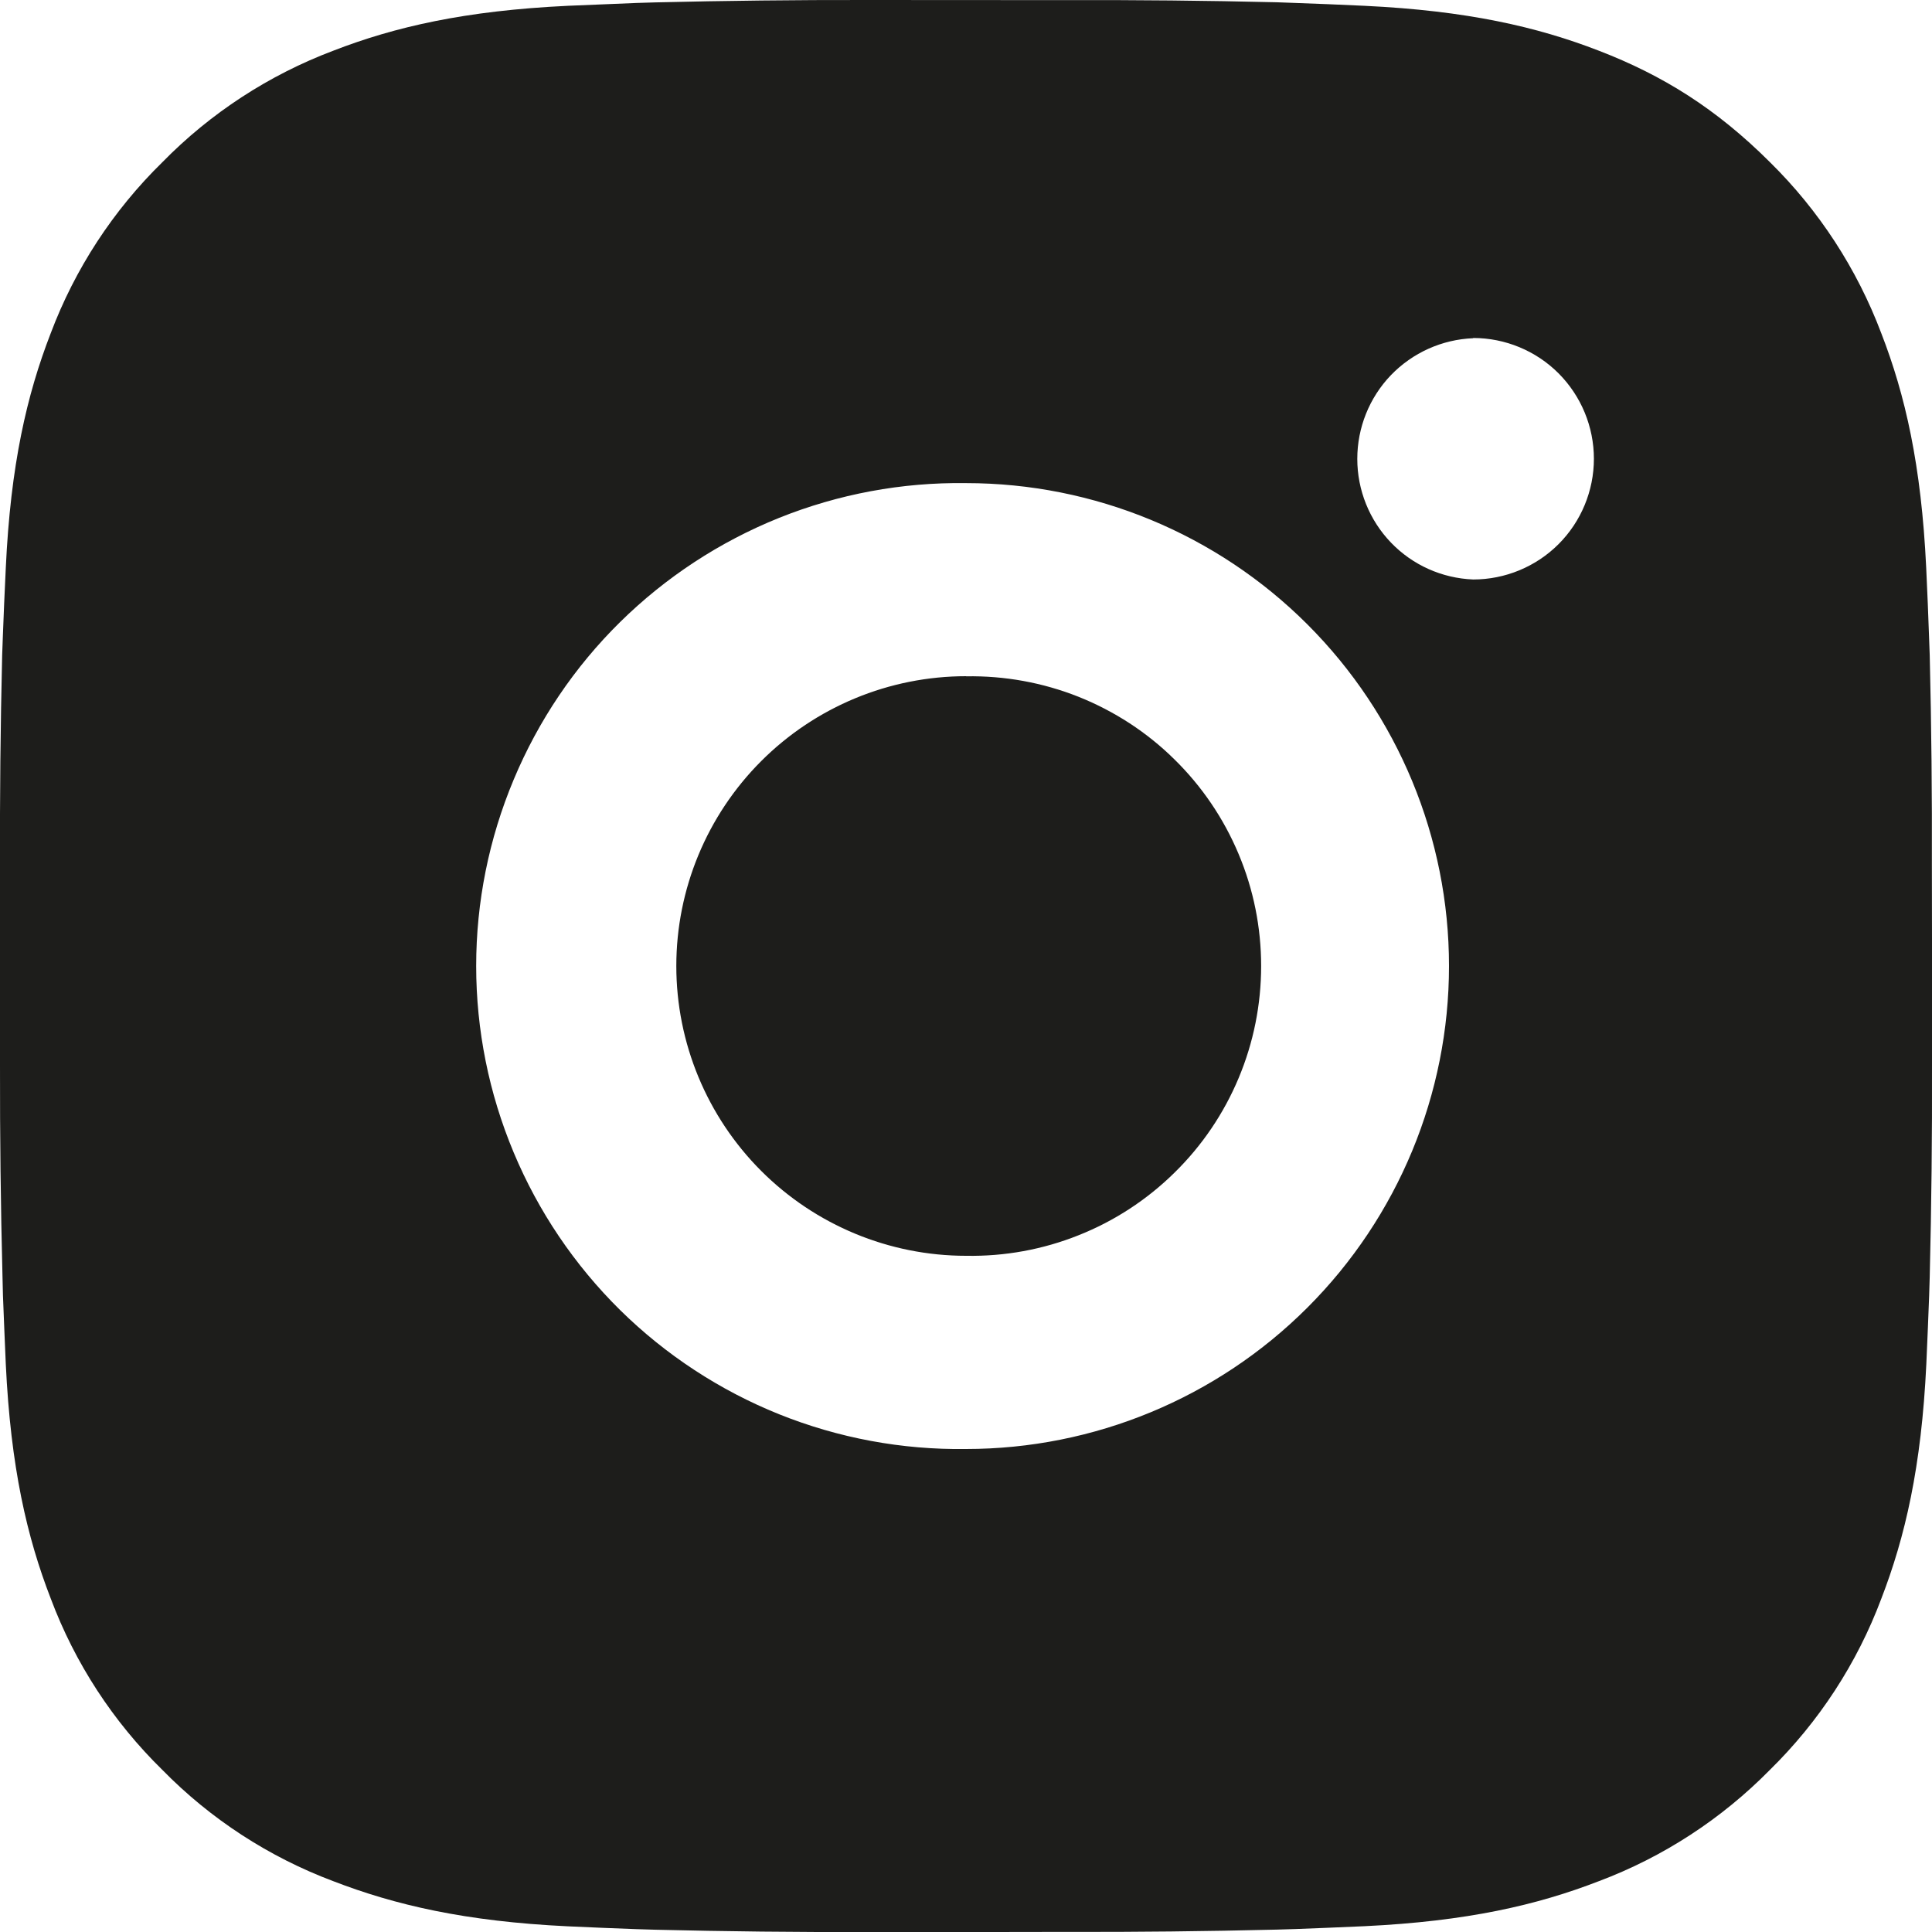
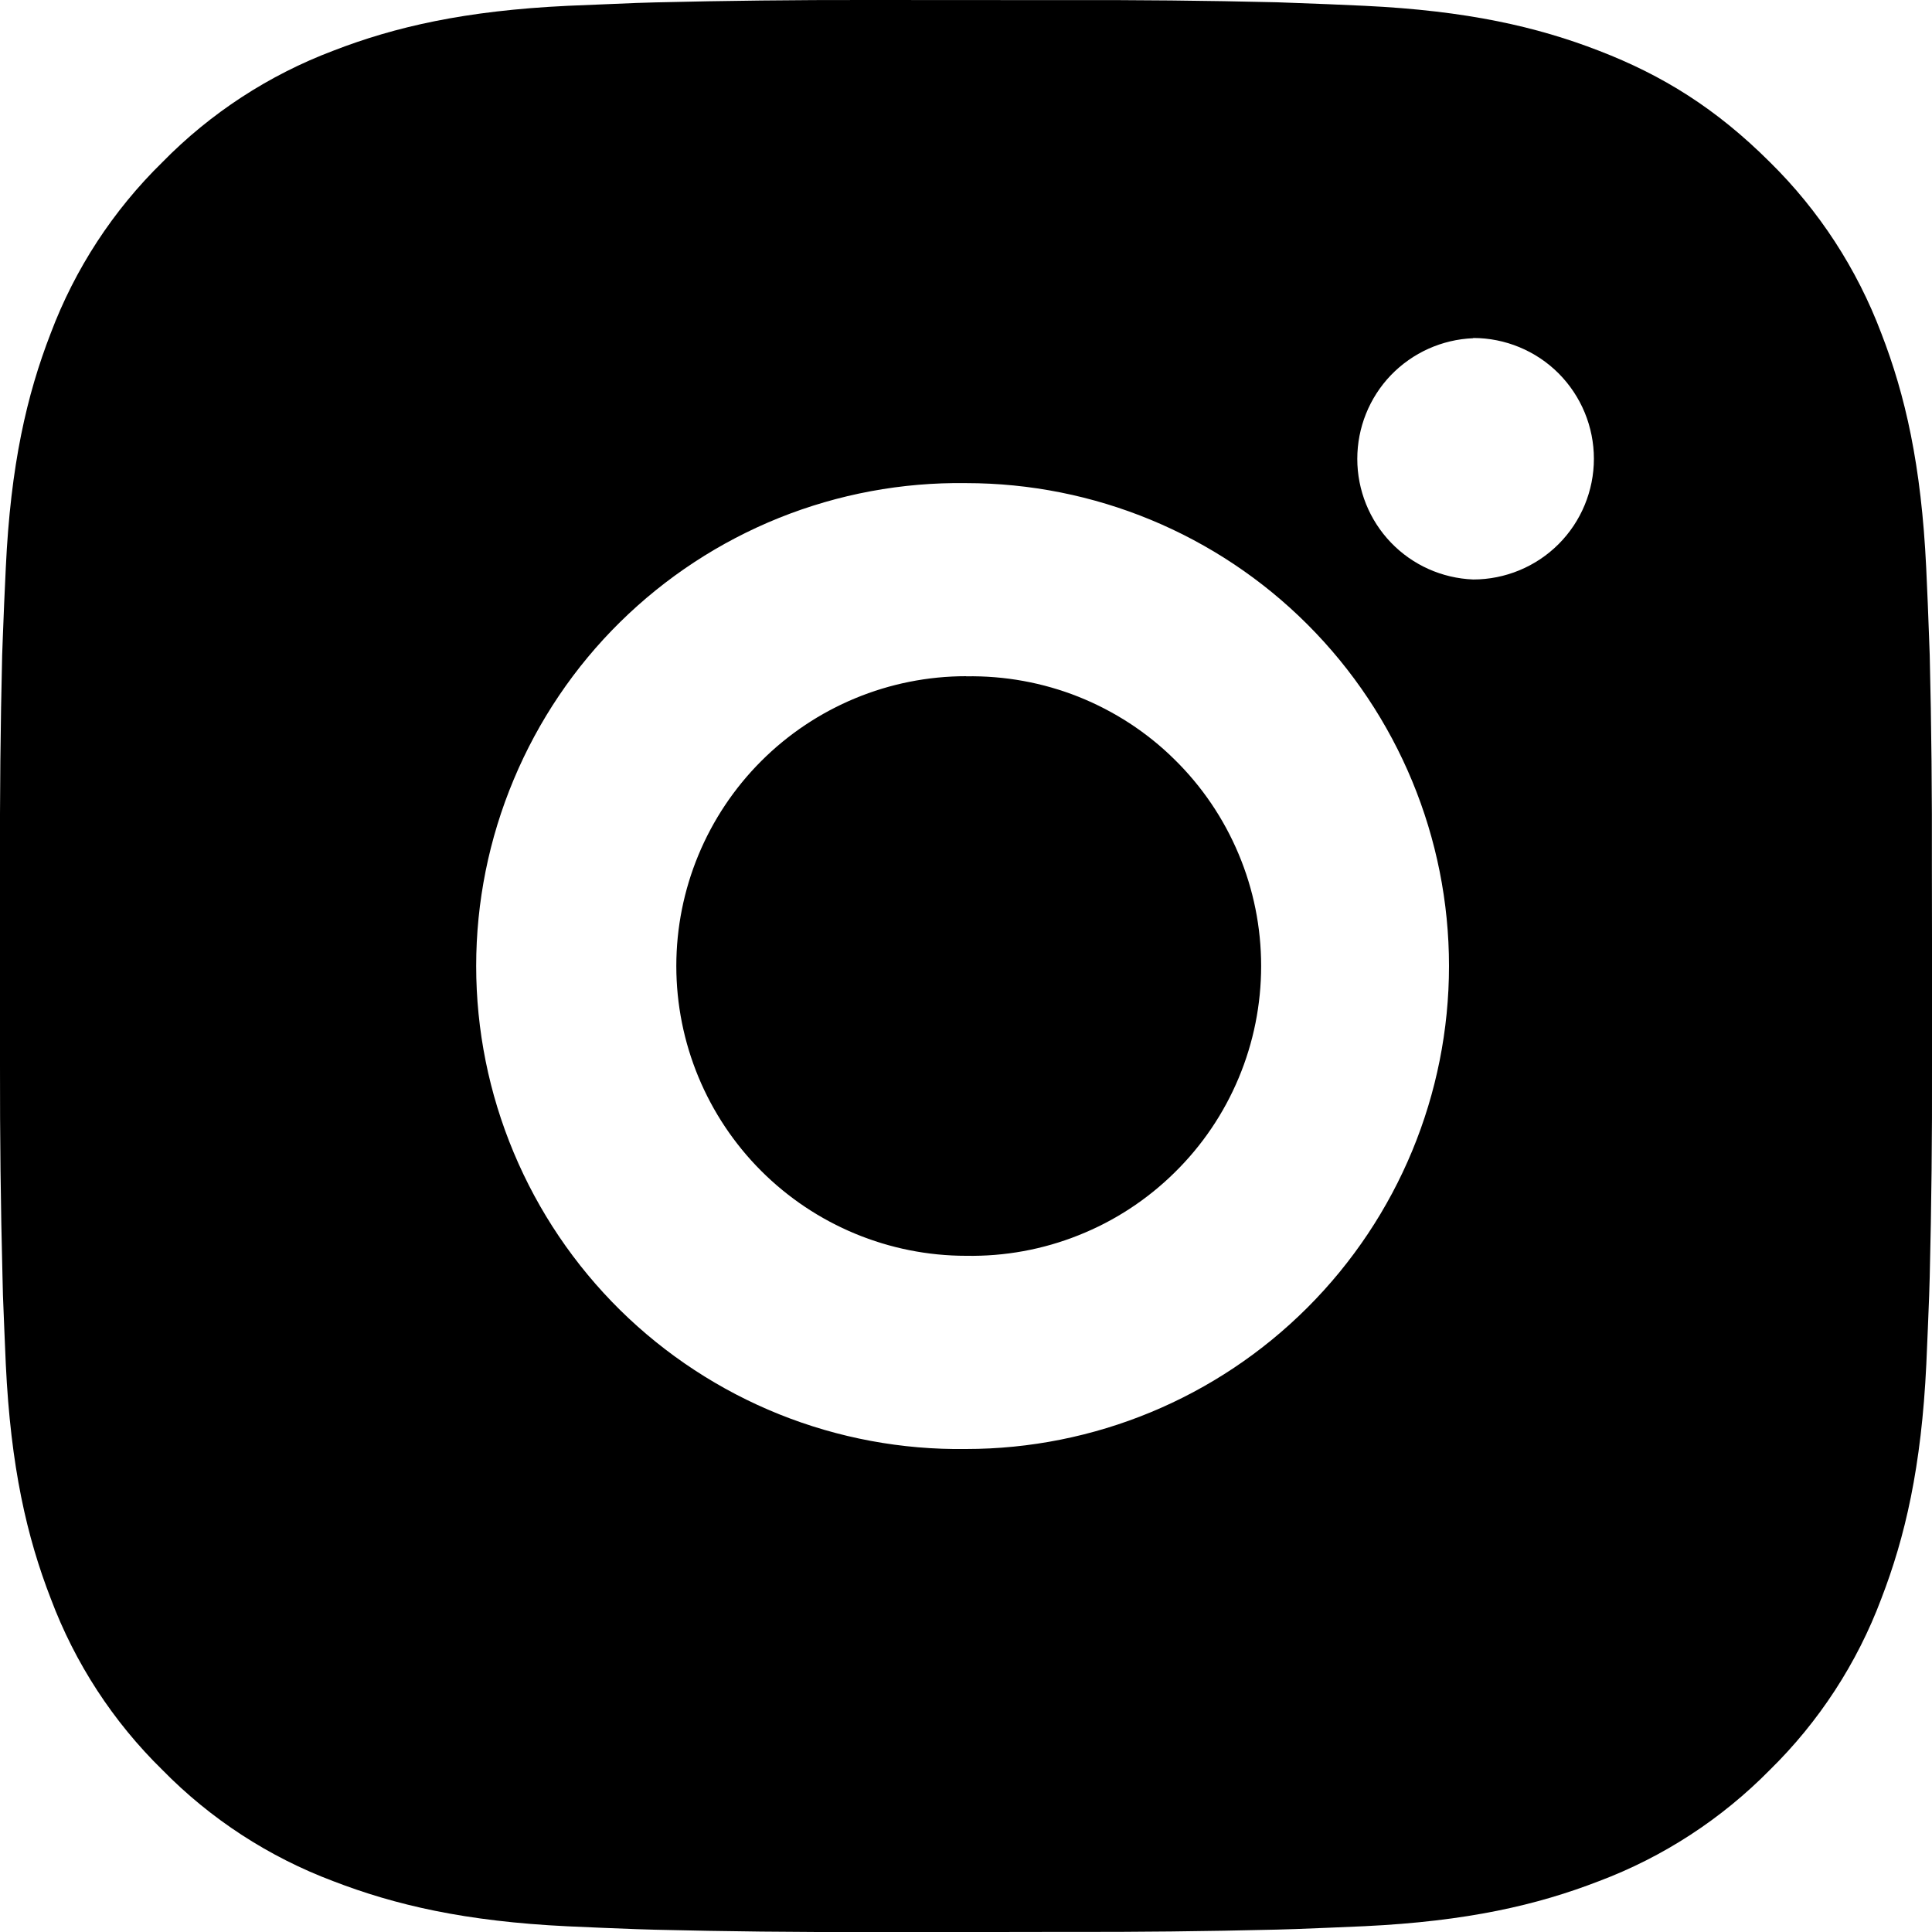
<svg xmlns="http://www.w3.org/2000/svg" width="17" height="17" viewBox="0 0 17 17" fill="none">
-   <path d="M9.374 0.001C9.994 -0.001 10.614 0.005 11.235 0.02L11.399 0.026C11.59 0.032 11.778 0.041 12.005 0.051C12.909 0.094 13.526 0.236 14.068 0.446C14.629 0.662 15.101 0.955 15.574 1.427C16.006 1.852 16.34 2.366 16.554 2.933C16.764 3.474 16.906 4.092 16.949 4.996C16.959 5.222 16.968 5.411 16.974 5.602L16.98 5.766C16.995 6.386 17.001 7.006 16.999 7.626L17 8.26V9.374C17.002 9.994 16.995 10.614 16.98 11.234L16.975 11.399C16.968 11.59 16.96 11.777 16.95 12.004C16.907 12.909 16.763 13.526 16.554 14.067C16.341 14.635 16.006 15.149 15.574 15.573C15.149 16.005 14.635 16.34 14.068 16.553C13.526 16.763 12.909 16.906 12.005 16.949C11.778 16.959 11.59 16.967 11.399 16.974L11.235 16.979C10.614 16.994 9.994 17.001 9.374 16.999L8.74 17H7.627C7.007 17.002 6.387 16.995 5.767 16.98L5.602 16.975C5.4 16.968 5.198 16.959 4.997 16.95C4.092 16.907 3.475 16.762 2.933 16.553C2.366 16.34 1.852 16.006 1.428 15.573C0.995 15.149 0.66 14.635 0.447 14.067C0.237 13.526 0.094 12.909 0.051 12.004C0.042 11.803 0.034 11.601 0.026 11.399L0.022 11.234C0.006 10.614 -0.001 9.994 0 9.374V7.626C-0.002 7.006 0.004 6.386 0.019 5.766L0.025 5.602C0.032 5.411 0.04 5.222 0.051 4.996C0.093 4.091 0.236 3.475 0.446 2.933C0.66 2.365 0.995 1.852 1.428 1.428C1.852 0.995 2.366 0.66 2.933 0.446C3.475 0.236 4.091 0.094 4.997 0.051L5.602 0.026L5.767 0.021C6.386 0.006 7.006 -0.001 7.626 0L9.374 0.001ZM8.5 4.251C7.937 4.243 7.378 4.347 6.855 4.557C6.333 4.767 5.857 5.079 5.456 5.474C5.055 5.869 4.737 6.341 4.52 6.86C4.302 7.38 4.19 7.937 4.19 8.5C4.19 9.063 4.302 9.621 4.52 10.141C4.737 10.66 5.055 11.131 5.456 11.527C5.857 11.922 6.333 12.234 6.855 12.444C7.378 12.654 7.937 12.758 8.5 12.75C9.627 12.75 10.708 12.302 11.505 11.505C12.302 10.708 12.75 9.627 12.75 8.5C12.75 7.373 12.302 6.292 11.505 5.495C10.708 4.698 9.627 4.251 8.5 4.251ZM8.5 5.951C8.839 5.945 9.175 6.006 9.49 6.131C9.805 6.257 10.092 6.443 10.333 6.681C10.575 6.918 10.767 7.201 10.898 7.513C11.03 7.826 11.097 8.161 11.097 8.5C11.097 8.839 11.03 9.174 10.899 9.486C10.768 9.799 10.576 10.082 10.334 10.319C10.092 10.557 9.806 10.744 9.491 10.869C9.176 10.995 8.84 11.056 8.501 11.05C7.825 11.05 7.176 10.781 6.698 10.303C6.22 9.825 5.951 9.176 5.951 8.5C5.951 7.824 6.22 7.175 6.698 6.697C7.176 6.219 7.825 5.95 8.501 5.95L8.5 5.951ZM12.963 2.976C12.688 2.987 12.429 3.104 12.239 3.301C12.049 3.499 11.943 3.763 11.943 4.038C11.943 4.312 12.049 4.576 12.239 4.774C12.429 4.972 12.688 5.088 12.963 5.099C13.244 5.099 13.515 4.987 13.714 4.788C13.913 4.589 14.025 4.318 14.025 4.037C14.025 3.755 13.913 3.485 13.714 3.285C13.515 3.086 13.244 2.974 12.963 2.974V2.976Z" fill="#1D1D1B" />
+   <path d="M9.374 0.001C9.994 -0.001 10.614 0.005 11.235 0.02L11.399 0.026C11.59 0.032 11.778 0.041 12.005 0.051C12.909 0.094 13.526 0.236 14.068 0.446C14.629 0.662 15.101 0.955 15.574 1.427C16.006 1.852 16.34 2.366 16.554 2.933C16.764 3.474 16.906 4.092 16.949 4.996C16.959 5.222 16.968 5.411 16.974 5.602L16.98 5.766C16.995 6.386 17.001 7.006 16.999 7.626L17 8.26V9.374C17.002 9.994 16.995 10.614 16.98 11.234L16.975 11.399C16.968 11.59 16.96 11.777 16.95 12.004C16.907 12.909 16.763 13.526 16.554 14.067C16.341 14.635 16.006 15.149 15.574 15.573C15.149 16.005 14.635 16.34 14.068 16.553C13.526 16.763 12.909 16.906 12.005 16.949C11.778 16.959 11.59 16.967 11.399 16.974L11.235 16.979C10.614 16.994 9.994 17.001 9.374 16.999L8.74 17H7.627C7.007 17.002 6.387 16.995 5.767 16.98L5.602 16.975C5.4 16.968 5.198 16.959 4.997 16.95C4.092 16.907 3.475 16.762 2.933 16.553C2.366 16.34 1.852 16.006 1.428 15.573C0.995 15.149 0.66 14.635 0.447 14.067C0.237 13.526 0.094 12.909 0.051 12.004C0.042 11.803 0.034 11.601 0.026 11.399L0.022 11.234C0.006 10.614 -0.001 9.994 0 9.374V7.626C-0.002 7.006 0.004 6.386 0.019 5.766L0.025 5.602C0.032 5.411 0.04 5.222 0.051 4.996C0.093 4.091 0.236 3.475 0.446 2.933C0.66 2.365 0.995 1.852 1.428 1.428C1.852 0.995 2.366 0.66 2.933 0.446C3.475 0.236 4.091 0.094 4.997 0.051L5.602 0.026L5.767 0.021C6.386 0.006 7.006 -0.001 7.626 0L9.374 0.001ZM8.5 4.251C7.937 4.243 7.378 4.347 6.855 4.557C6.333 4.767 5.857 5.079 5.456 5.474C5.055 5.869 4.737 6.341 4.52 6.86C4.302 7.38 4.19 7.937 4.19 8.5C4.19 9.063 4.302 9.621 4.52 10.141C4.737 10.66 5.055 11.131 5.456 11.527C5.857 11.922 6.333 12.234 6.855 12.444C7.378 12.654 7.937 12.758 8.5 12.75C9.627 12.75 10.708 12.302 11.505 11.505C12.302 10.708 12.75 9.627 12.75 8.5C12.75 7.373 12.302 6.292 11.505 5.495C10.708 4.698 9.627 4.251 8.5 4.251ZM8.5 5.951C8.839 5.945 9.175 6.006 9.49 6.131C9.805 6.257 10.092 6.443 10.333 6.681C10.575 6.918 10.767 7.201 10.898 7.513C11.03 7.826 11.097 8.161 11.097 8.5C11.097 8.839 11.03 9.174 10.899 9.486C10.768 9.799 10.576 10.082 10.334 10.319C10.092 10.557 9.806 10.744 9.491 10.869C9.176 10.995 8.84 11.056 8.501 11.05C7.825 11.05 7.176 10.781 6.698 10.303C6.22 9.825 5.951 9.176 5.951 8.5C5.951 7.824 6.22 7.175 6.698 6.697C7.176 6.219 7.825 5.95 8.501 5.95L8.5 5.951ZM12.963 2.976C12.688 2.987 12.429 3.104 12.239 3.301C12.049 3.499 11.943 3.763 11.943 4.038C11.943 4.312 12.049 4.576 12.239 4.774C12.429 4.972 12.688 5.088 12.963 5.099C13.244 5.099 13.515 4.987 13.714 4.788C13.913 4.589 14.025 4.318 14.025 4.037C14.025 3.755 13.913 3.485 13.714 3.285C13.515 3.086 13.244 2.974 12.963 2.974V2.976Z" fill="#000000" />
</svg>
